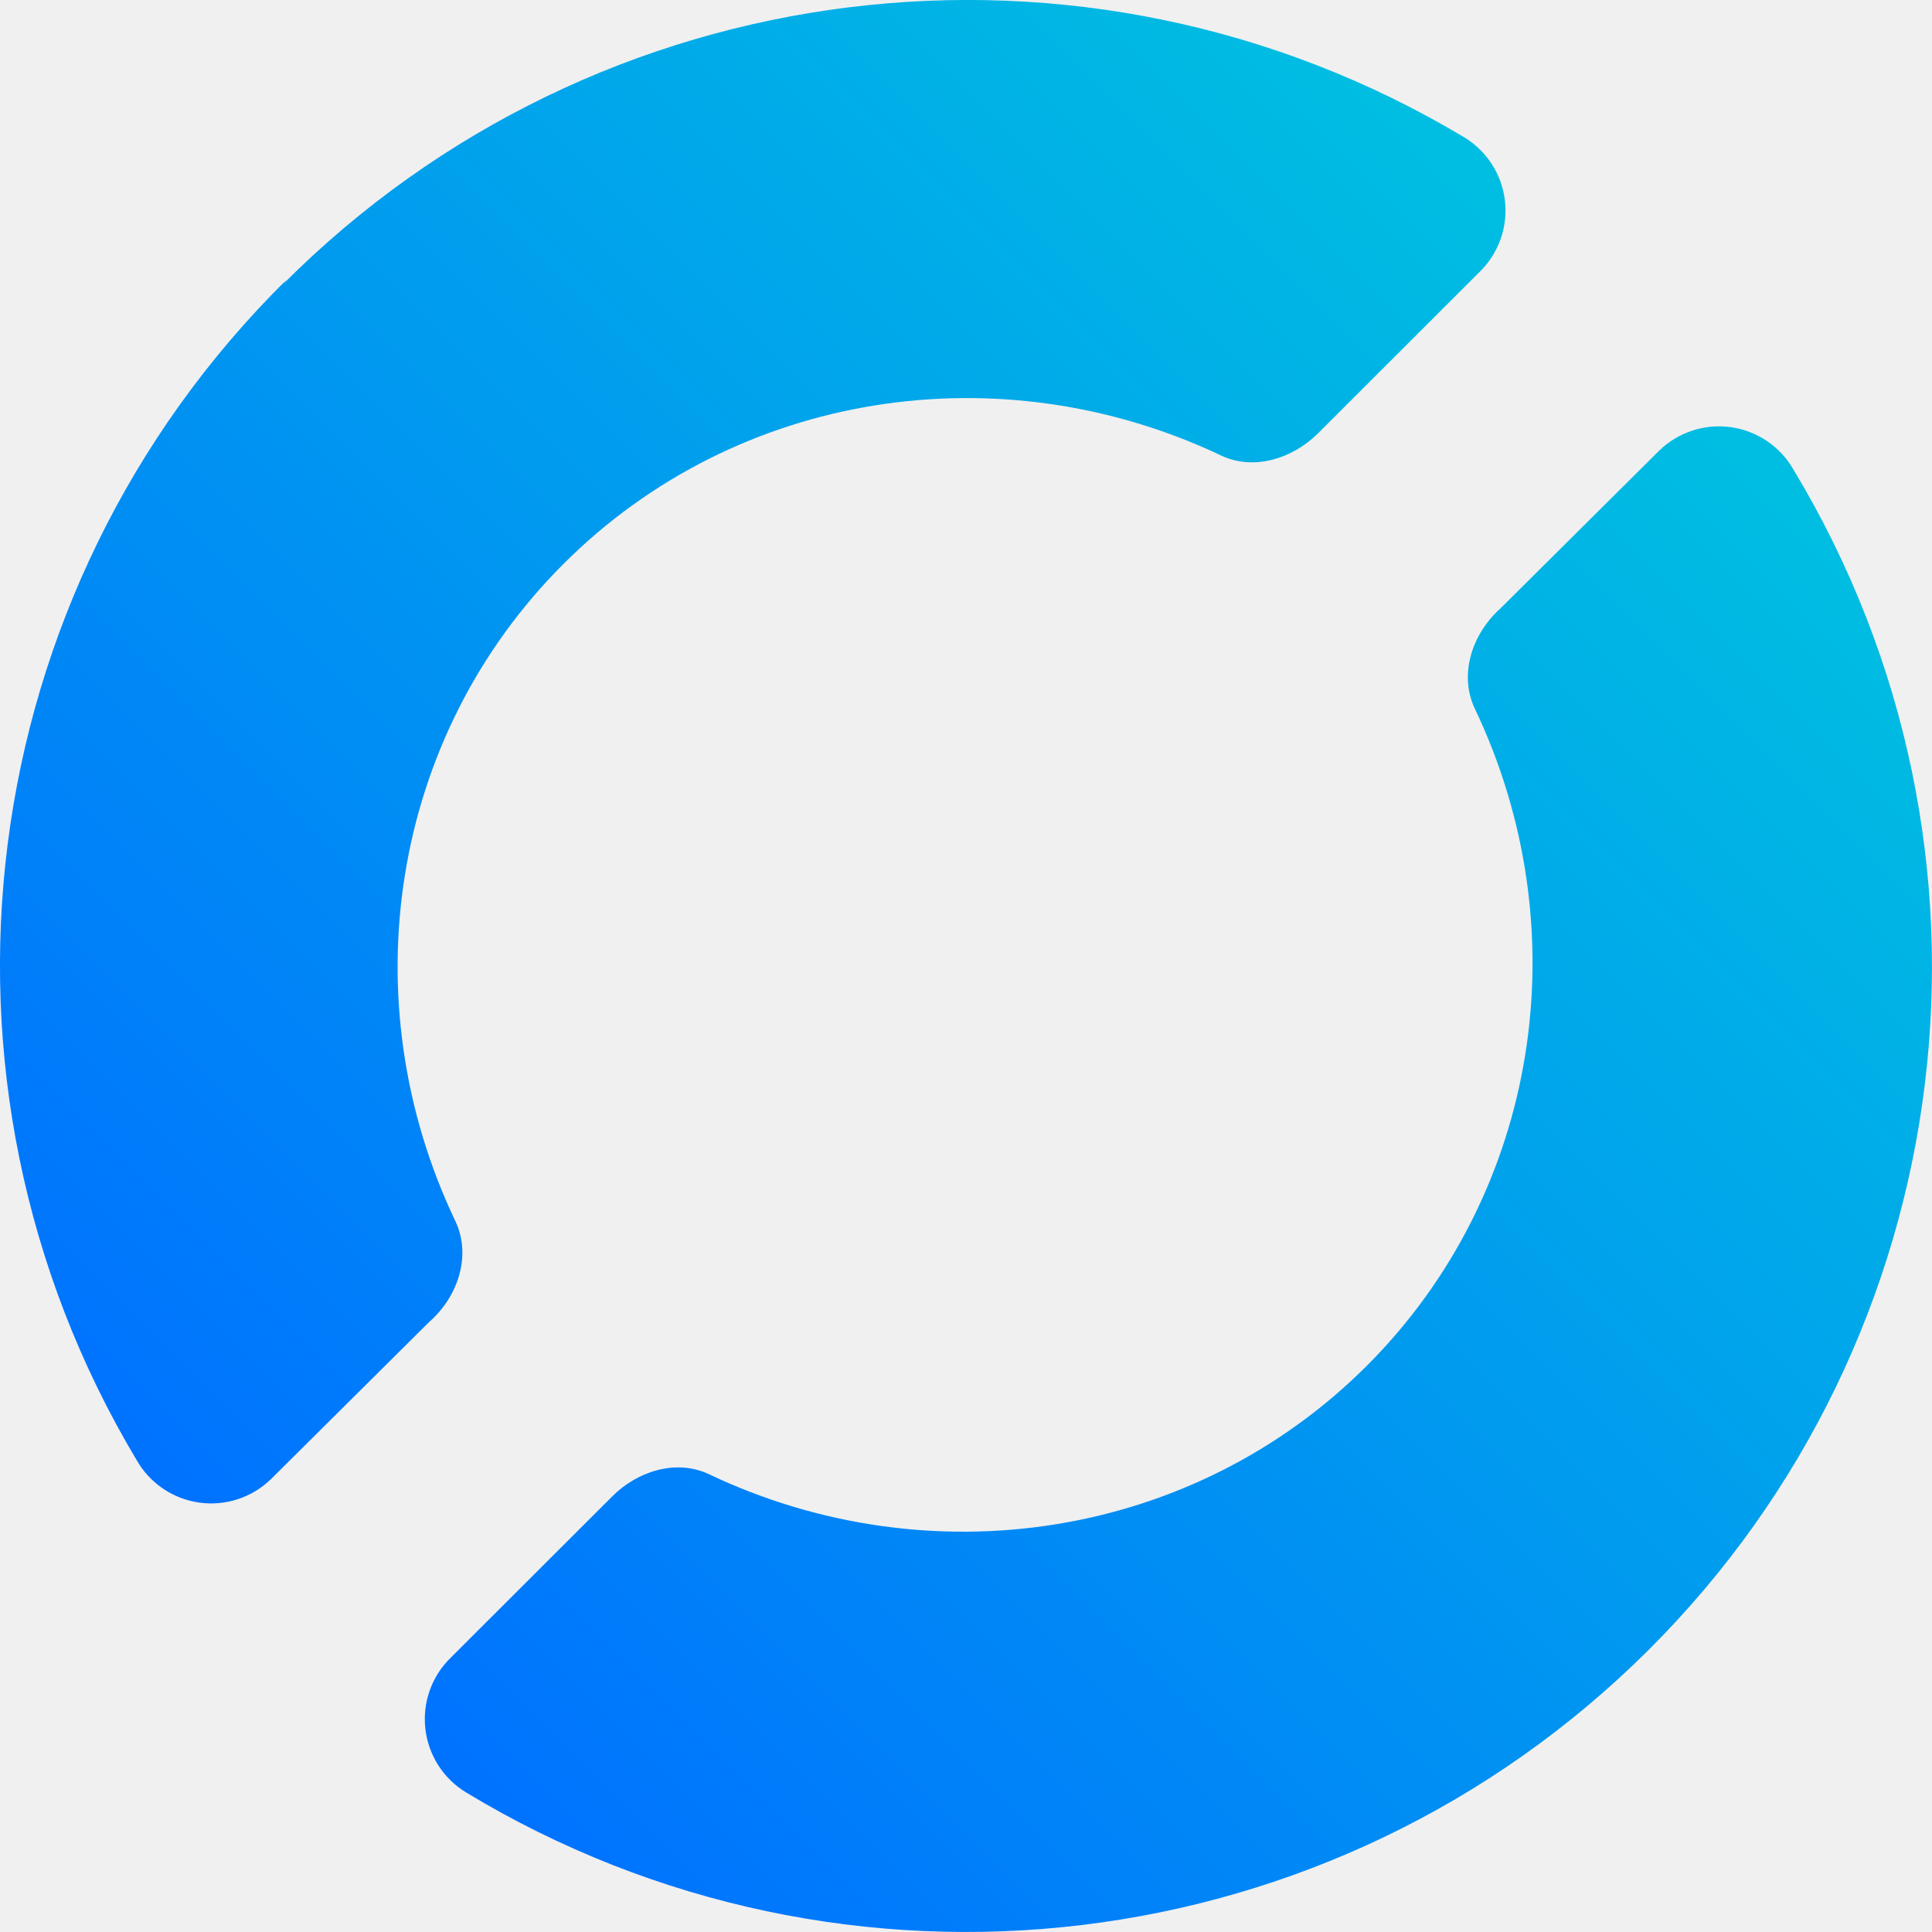
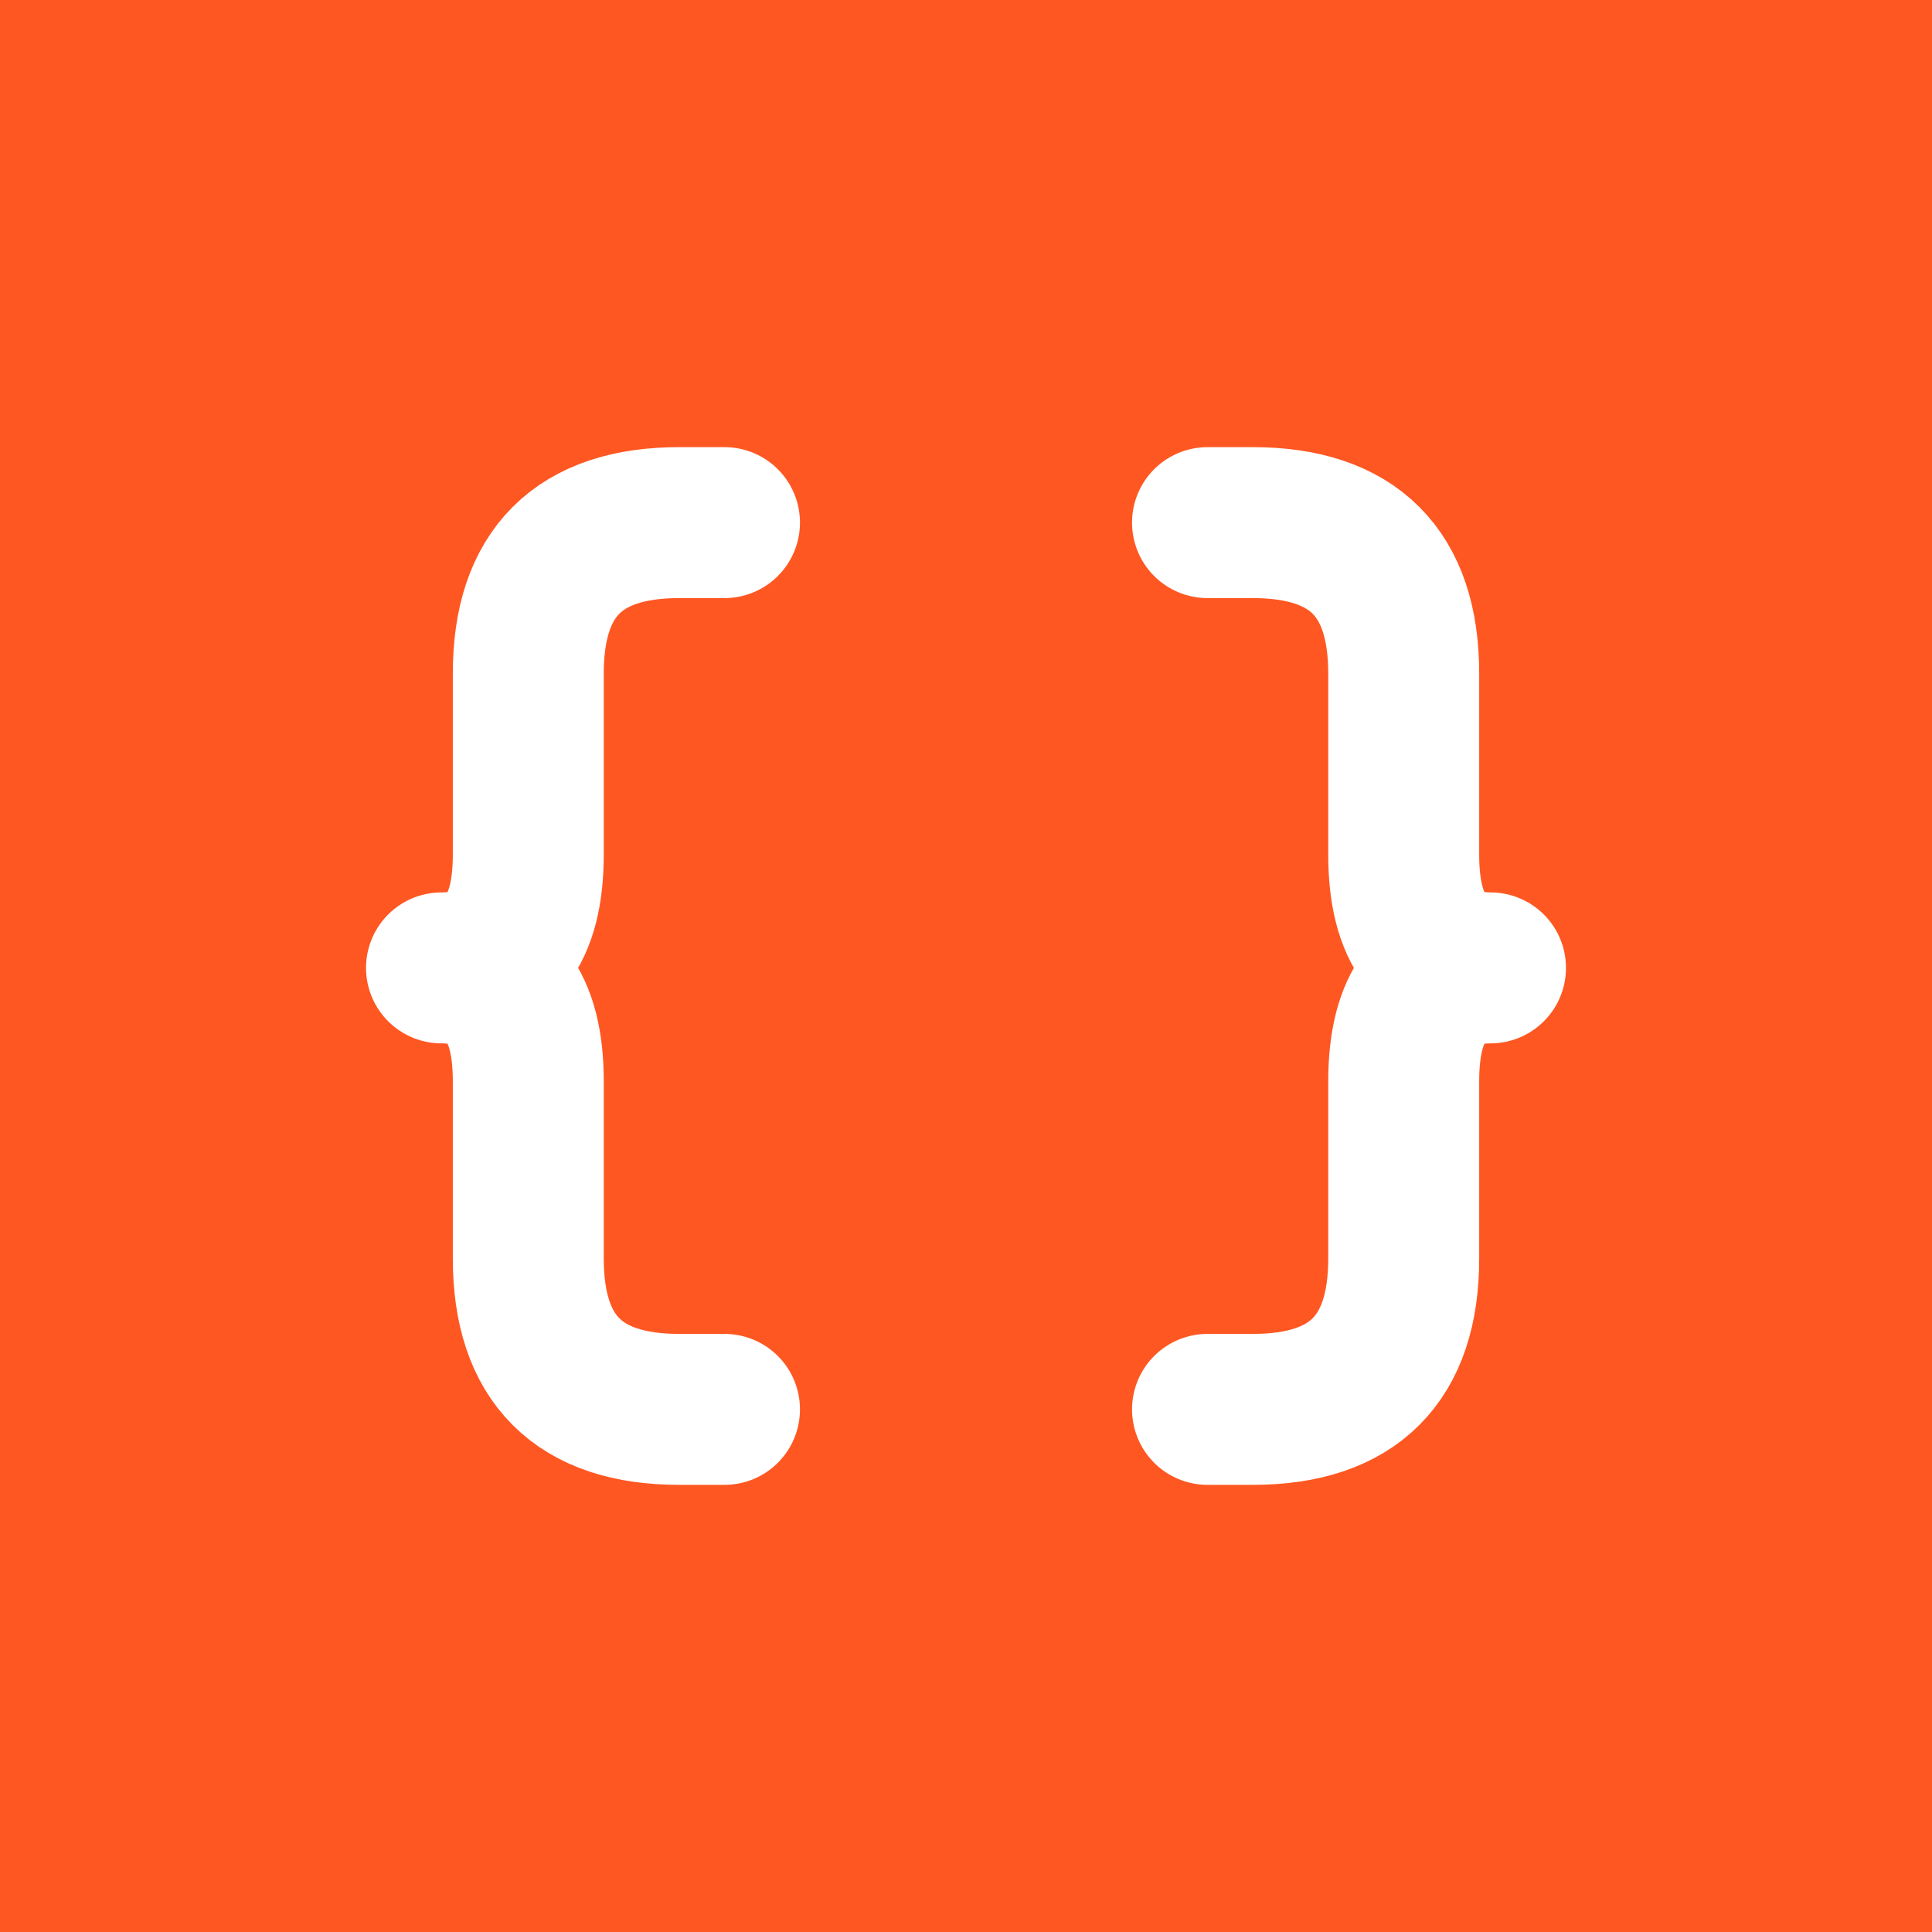
- <svg xmlns="http://www.w3.org/2000/svg" xmlns:xlink="http://www.w3.org/1999/xlink" xml:space="preserve" viewBox="66.993 897.484 26 26">
-   <linearGradient id="a" x1=".148" x2=".845" y1=".851" y2=".154" gradientTransform="matrix(26.301 0 0 26.331 90.674 911.757)" gradientUnits="userSpaceOnUse">
-     <stop offset="0" stop-color="#0071ff" />
-     <stop offset="1" stop-color="#00bfe1" />
-   </linearGradient>
-   <defs>
-     <linearGradient xlink:href="#a" id="b" x1=".148" x2=".845" y1=".851" y2=".154" gradientTransform="matrix(26.00048 0 0 25.99935 66.993 897.485)" gradientUnits="userSpaceOnUse" />
-   </defs>
-   <path fill="url(#b)" d="m89.318 903.552-2.135 2.122c-.376.337-.558.879-.347 1.337 1.422 2.976.882 6.524-1.452 8.856-2.335 2.331-5.887 2.87-8.866 1.449-.439-.197-.954-.03-1.292.312l-2.17 2.167a1.154 1.154 0 0 0 .208 1.81 13.005 13.005 0 0 0 15.91-1.912 12.97 12.97 0 0 0 1.956-15.887 1.154 1.154 0 0 0-1.812-.254zm-18.467-2.305a12.969 12.969 0 0 0-2.02 15.885 1.154 1.154 0 0 0 1.812.254l2.124-2.11c.385-.336.572-.884.359-1.348-1.423-2.976-.884-6.524 1.451-8.856 2.334-2.332 5.887-2.871 8.866-1.45.434.194.942.033 1.281-.3l2.182-2.18a1.152 1.152 0 0 0-.208-1.81 13.009 13.009 0 0 0-15.893 1.973z" />
+ <svg xmlns="http://www.w3.org/2000/svg" viewBox="0 0 1024 1024">
+   <rect width="1024" height="1024" fill="#FF5722" />
+   <g transform="translate(512 512) scale(1.0) translate(-512 -515)">
+     <path d="M384,280 H360 Q280,280 280,360 V456 Q280,516 234,516 Q280,516 280,576 V670 Q280,750 360,750 H384" fill="none" stroke="#FFFFFF" stroke-width="80" stroke-linecap="round" stroke-linejoin="round" />
+     <g transform="translate(1024 0) scale(-1 1)">
+       <path d="M384,280 H360 Q280,280 280,360 V456 Q280,516 234,516 Q280,516 280,576 V670 Q280,750 360,750 H384" fill="none" stroke="#FFFFFF" stroke-width="80" stroke-linecap="round" stroke-linejoin="round" />
+     </g>
+   </g>
</svg>
